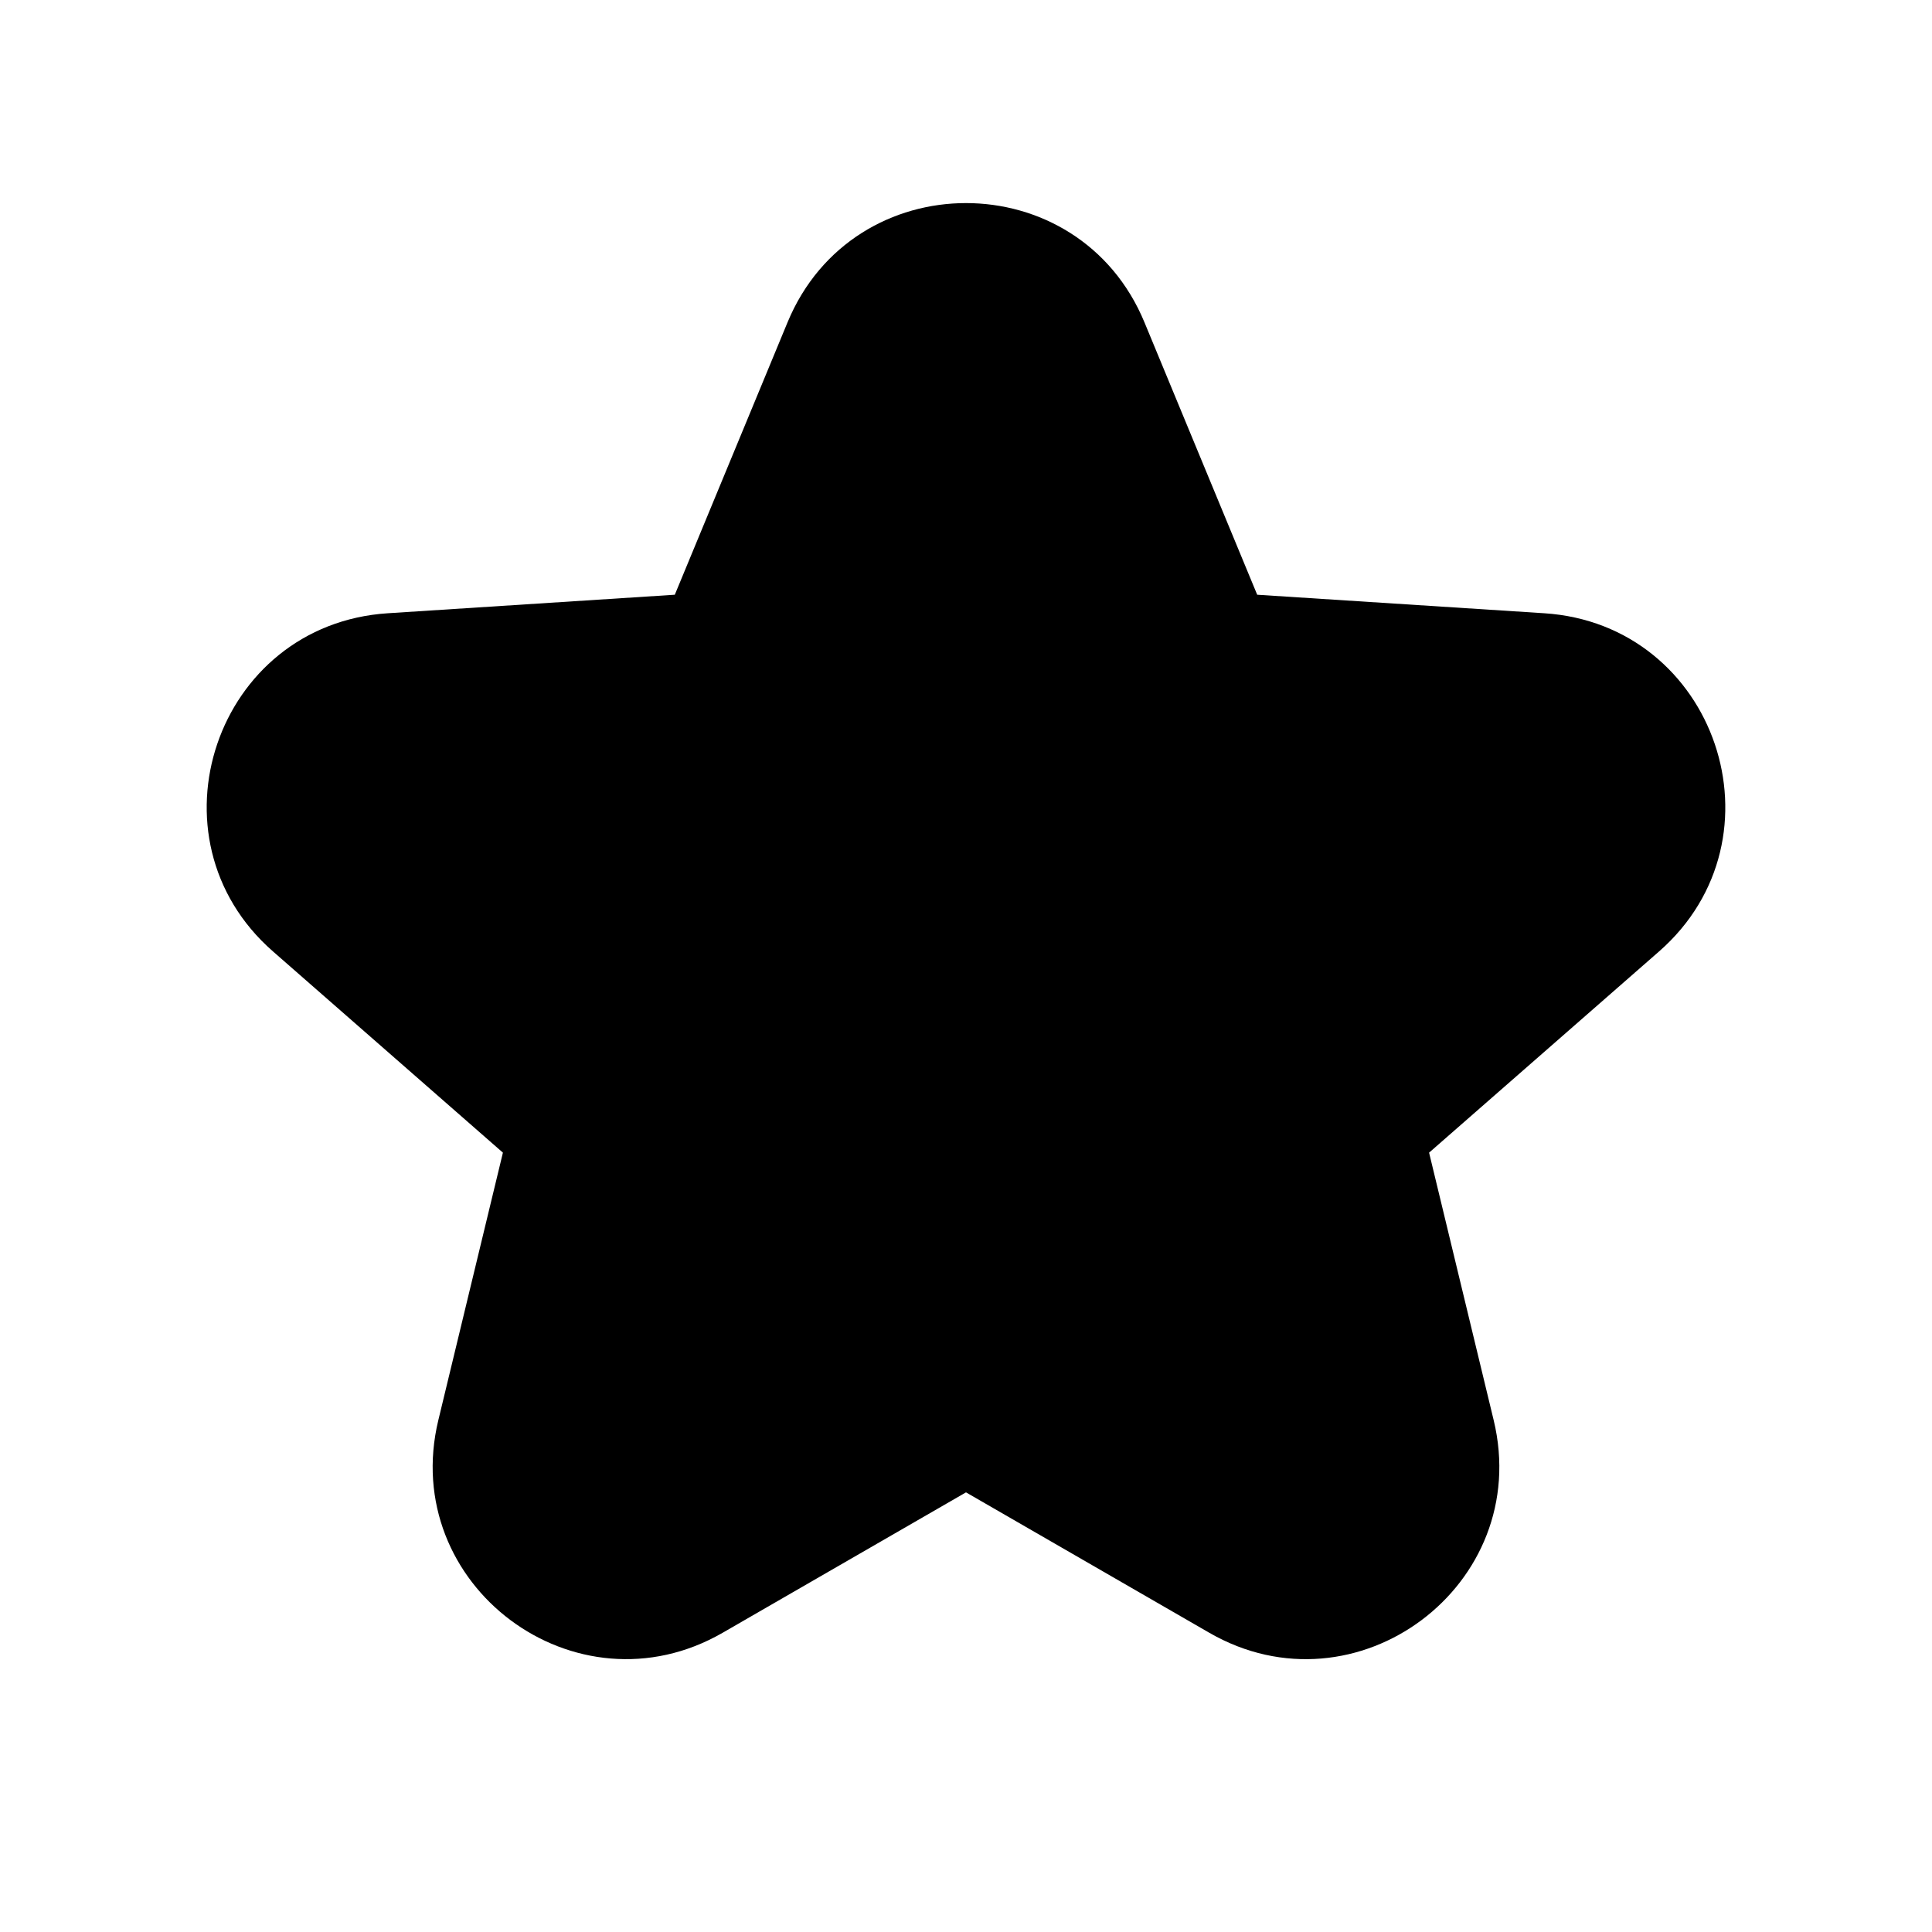
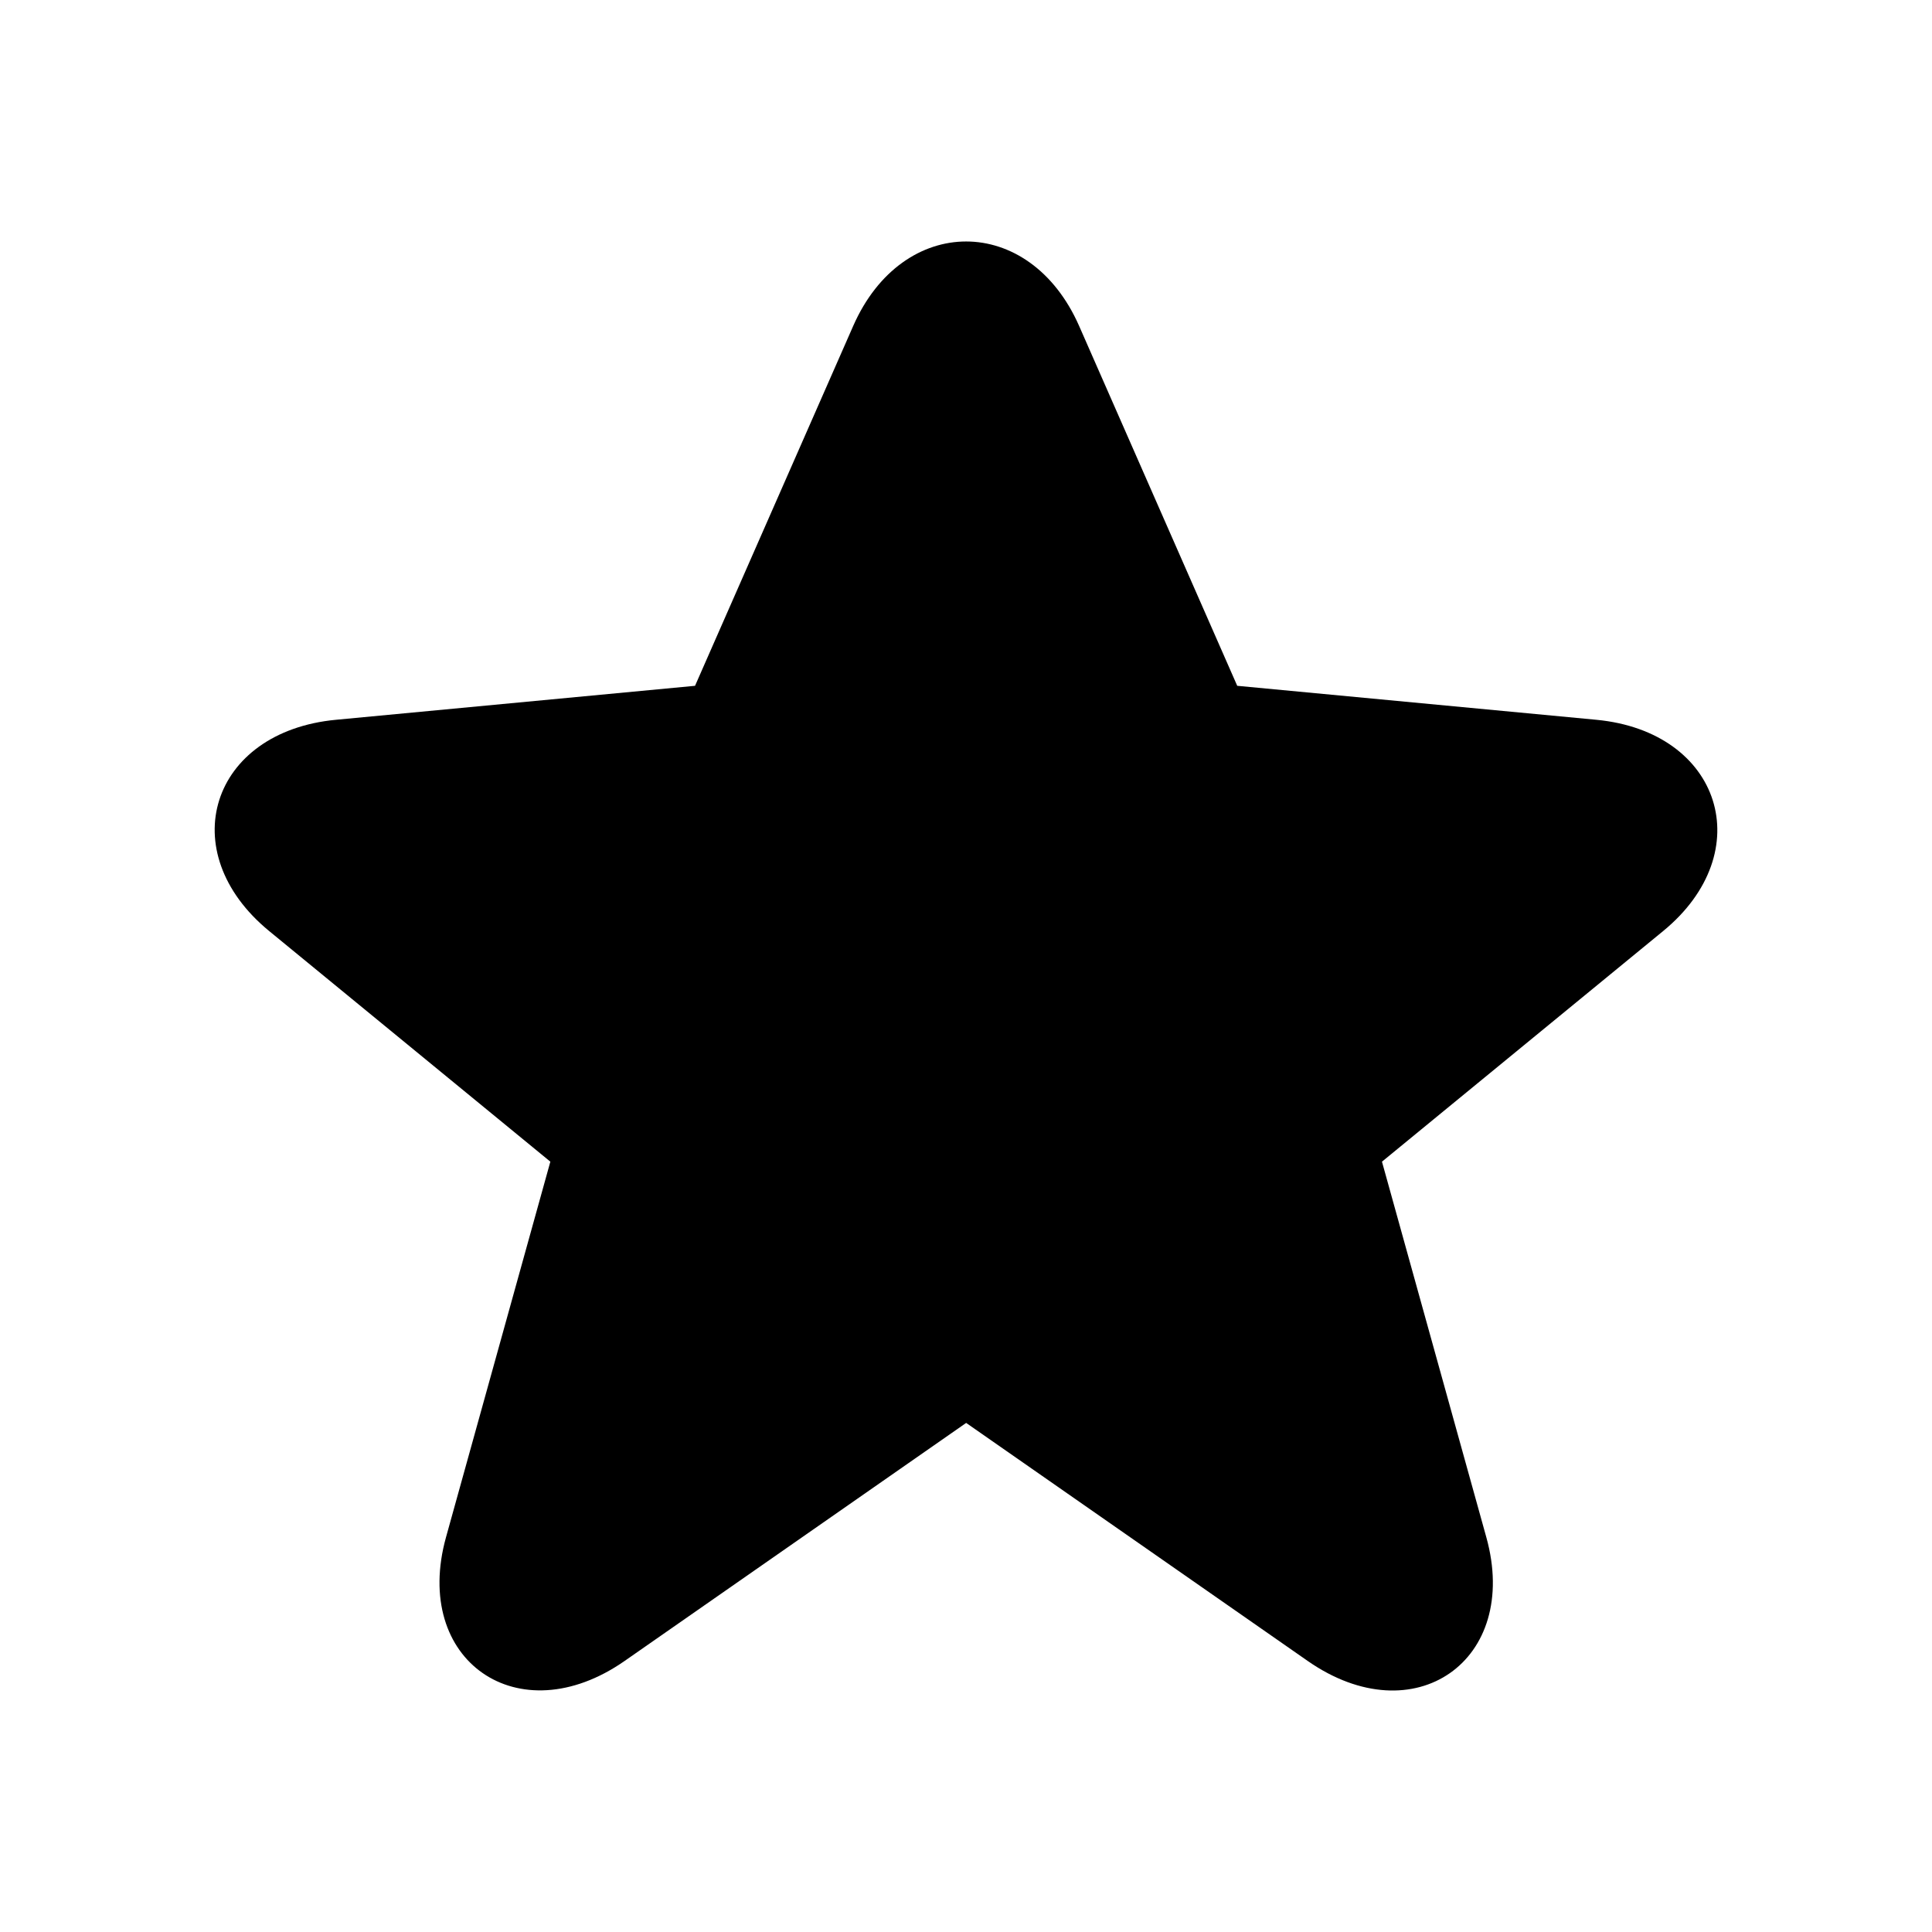
<svg xmlns="http://www.w3.org/2000/svg" width="36" height="36" fill="currentColor" viewBox="0 0 36 36">
-   <path fill-rule="evenodd" d="M14.674 6.008c1.226-2.965 5.426-2.965 6.652 0l2.1 5.074 5.349.345c3.204.207 4.555 4.187 2.139 6.302l-4.285 3.749 1.203 4.983c.742 3.075-2.558 5.544-5.299 3.963L18 27.808l-4.534 2.616c-2.74 1.58-6.04-.888-5.298-3.963l1.203-4.983-4.285-3.75c-2.416-2.114-1.065-6.094 2.14-6.301l5.348-.345 2.1-5.074Z" clip-rule="evenodd" />
+   <path d="m23.054 12.779 6.69.633c2.329.22 3.043 2.464 1.245 3.938l-5.238 4.296 1.944 6.997c.64 2.298-1.342 3.69-3.327 2.307l-6.365-4.436-6.365 4.436c-1.977 1.377-3.966-.008-3.327-2.307l1.944-6.997-5.238-4.296c-1.805-1.48-1.094-3.717 1.244-3.938l6.69-.633 2.947-6.705c.923-2.1 3.287-2.098 4.21 0l2.946 6.705Z" />
</svg>
